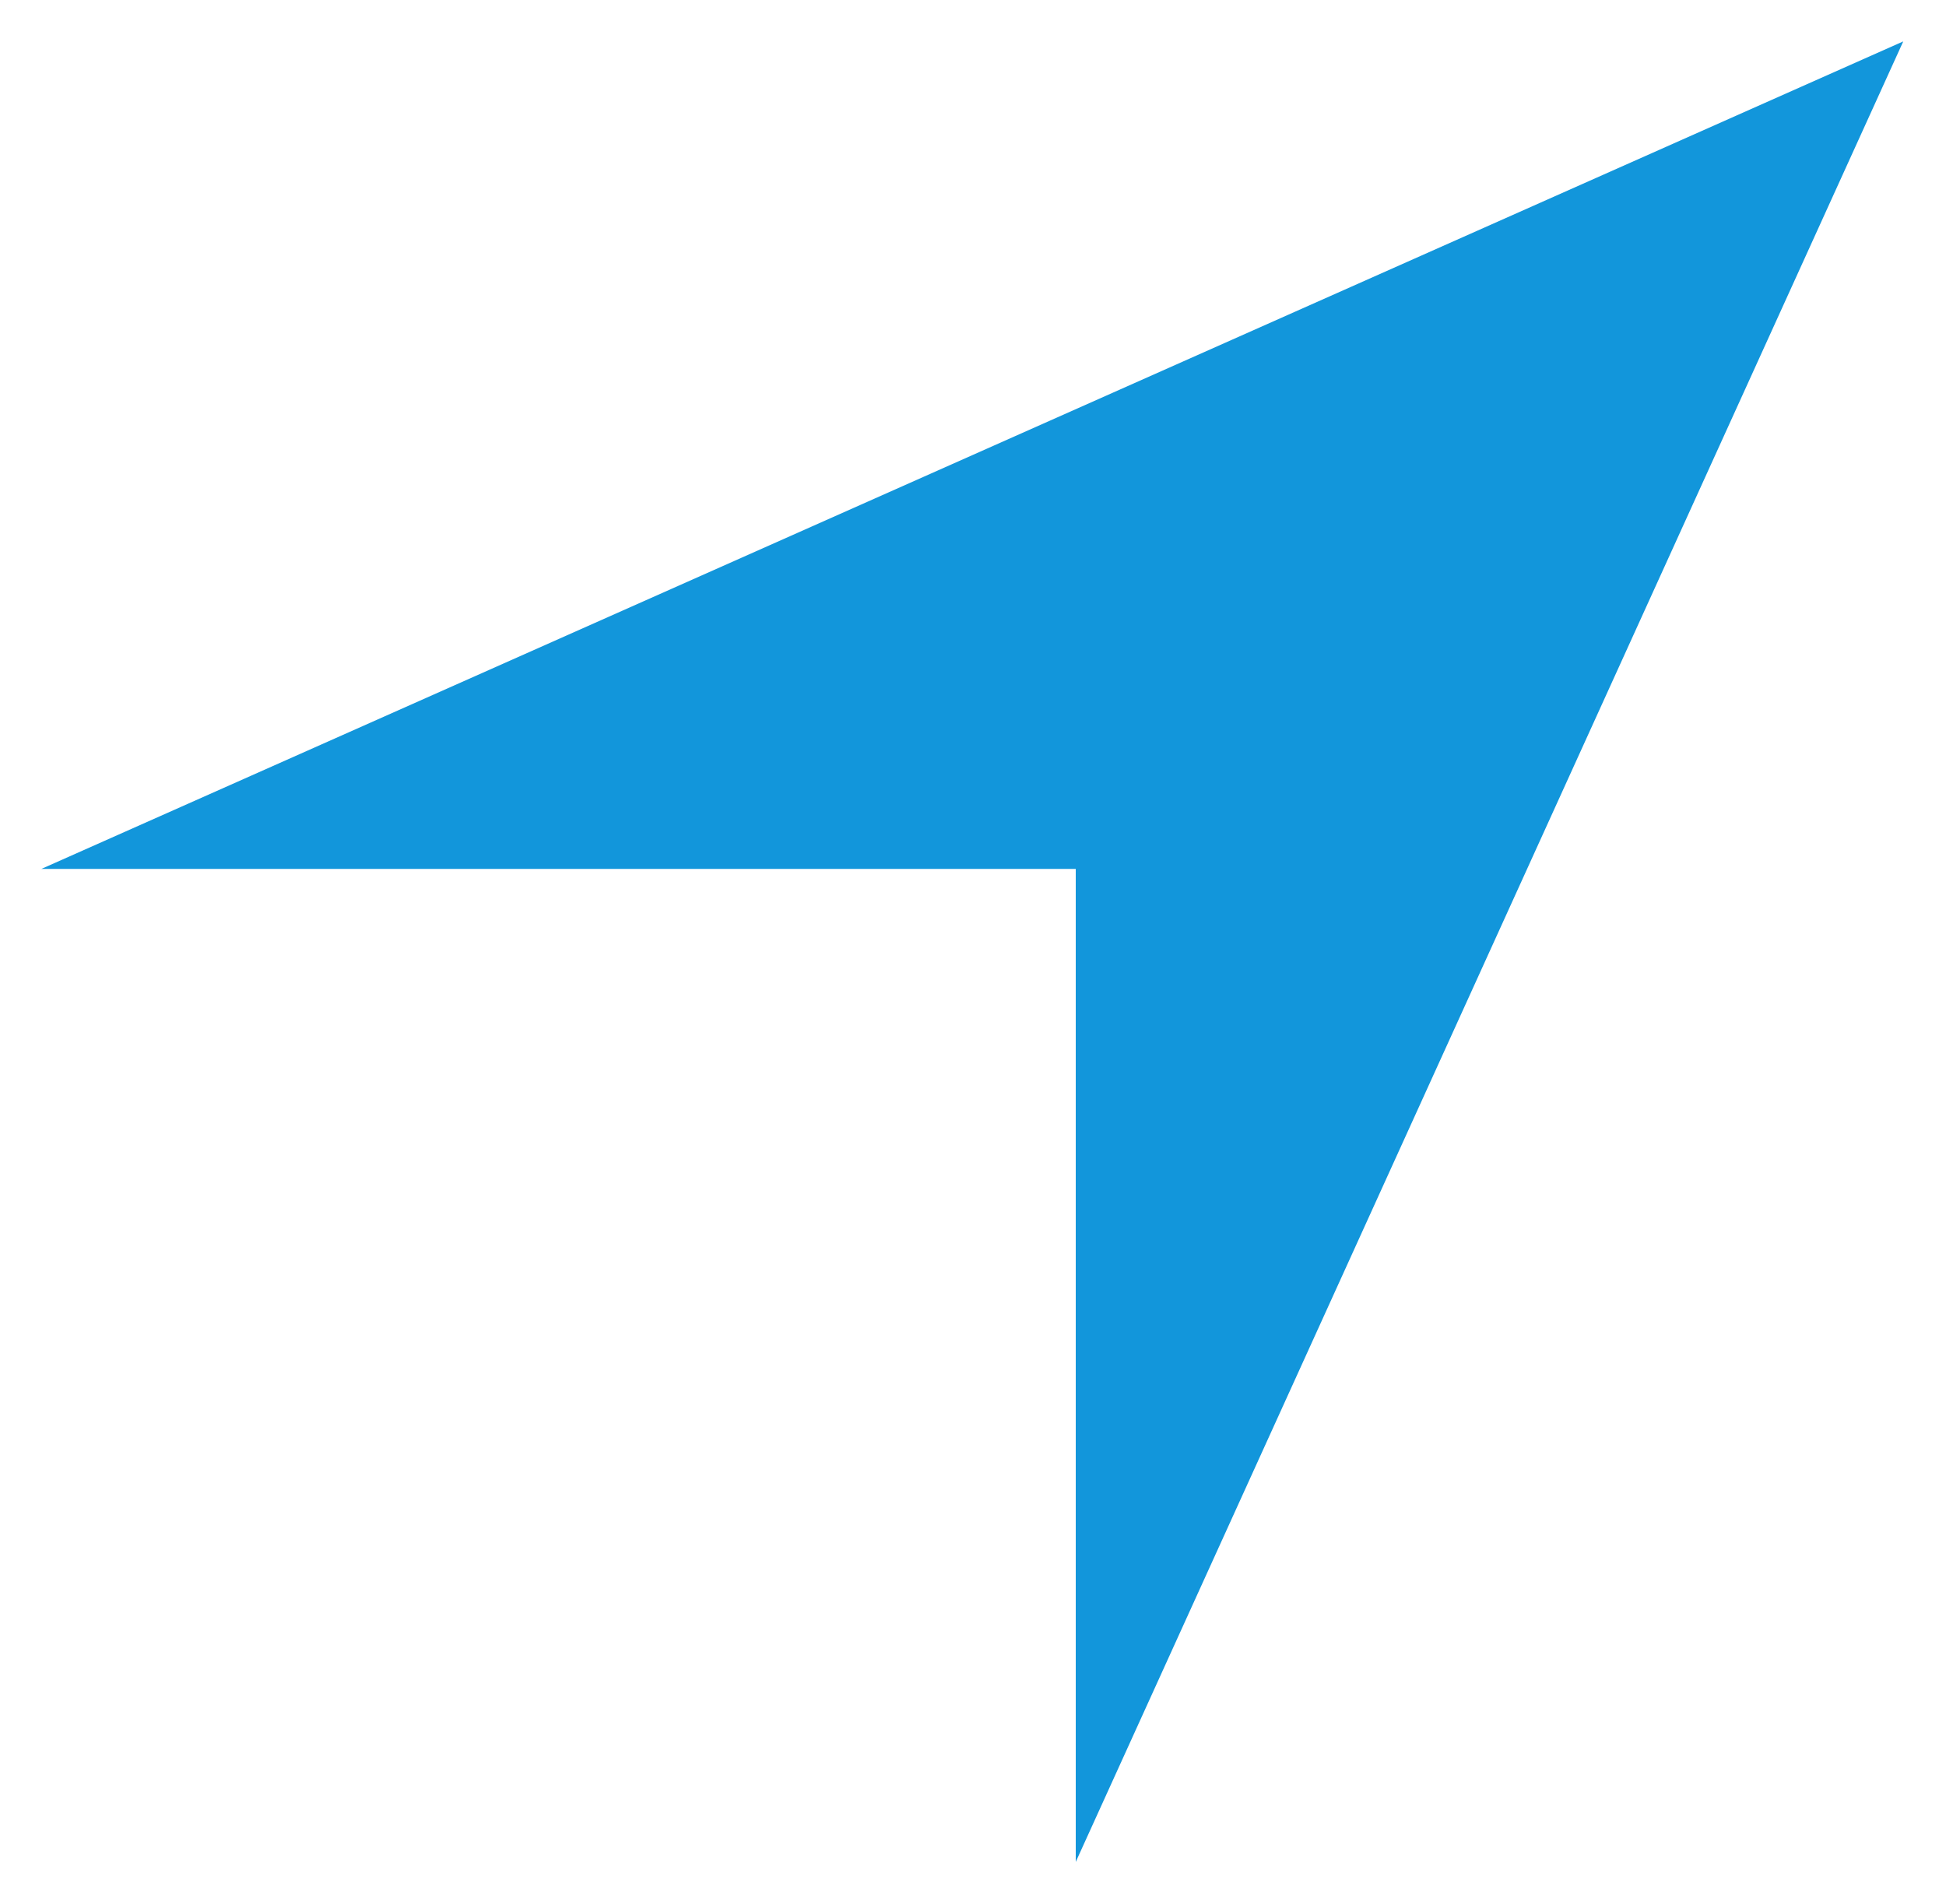
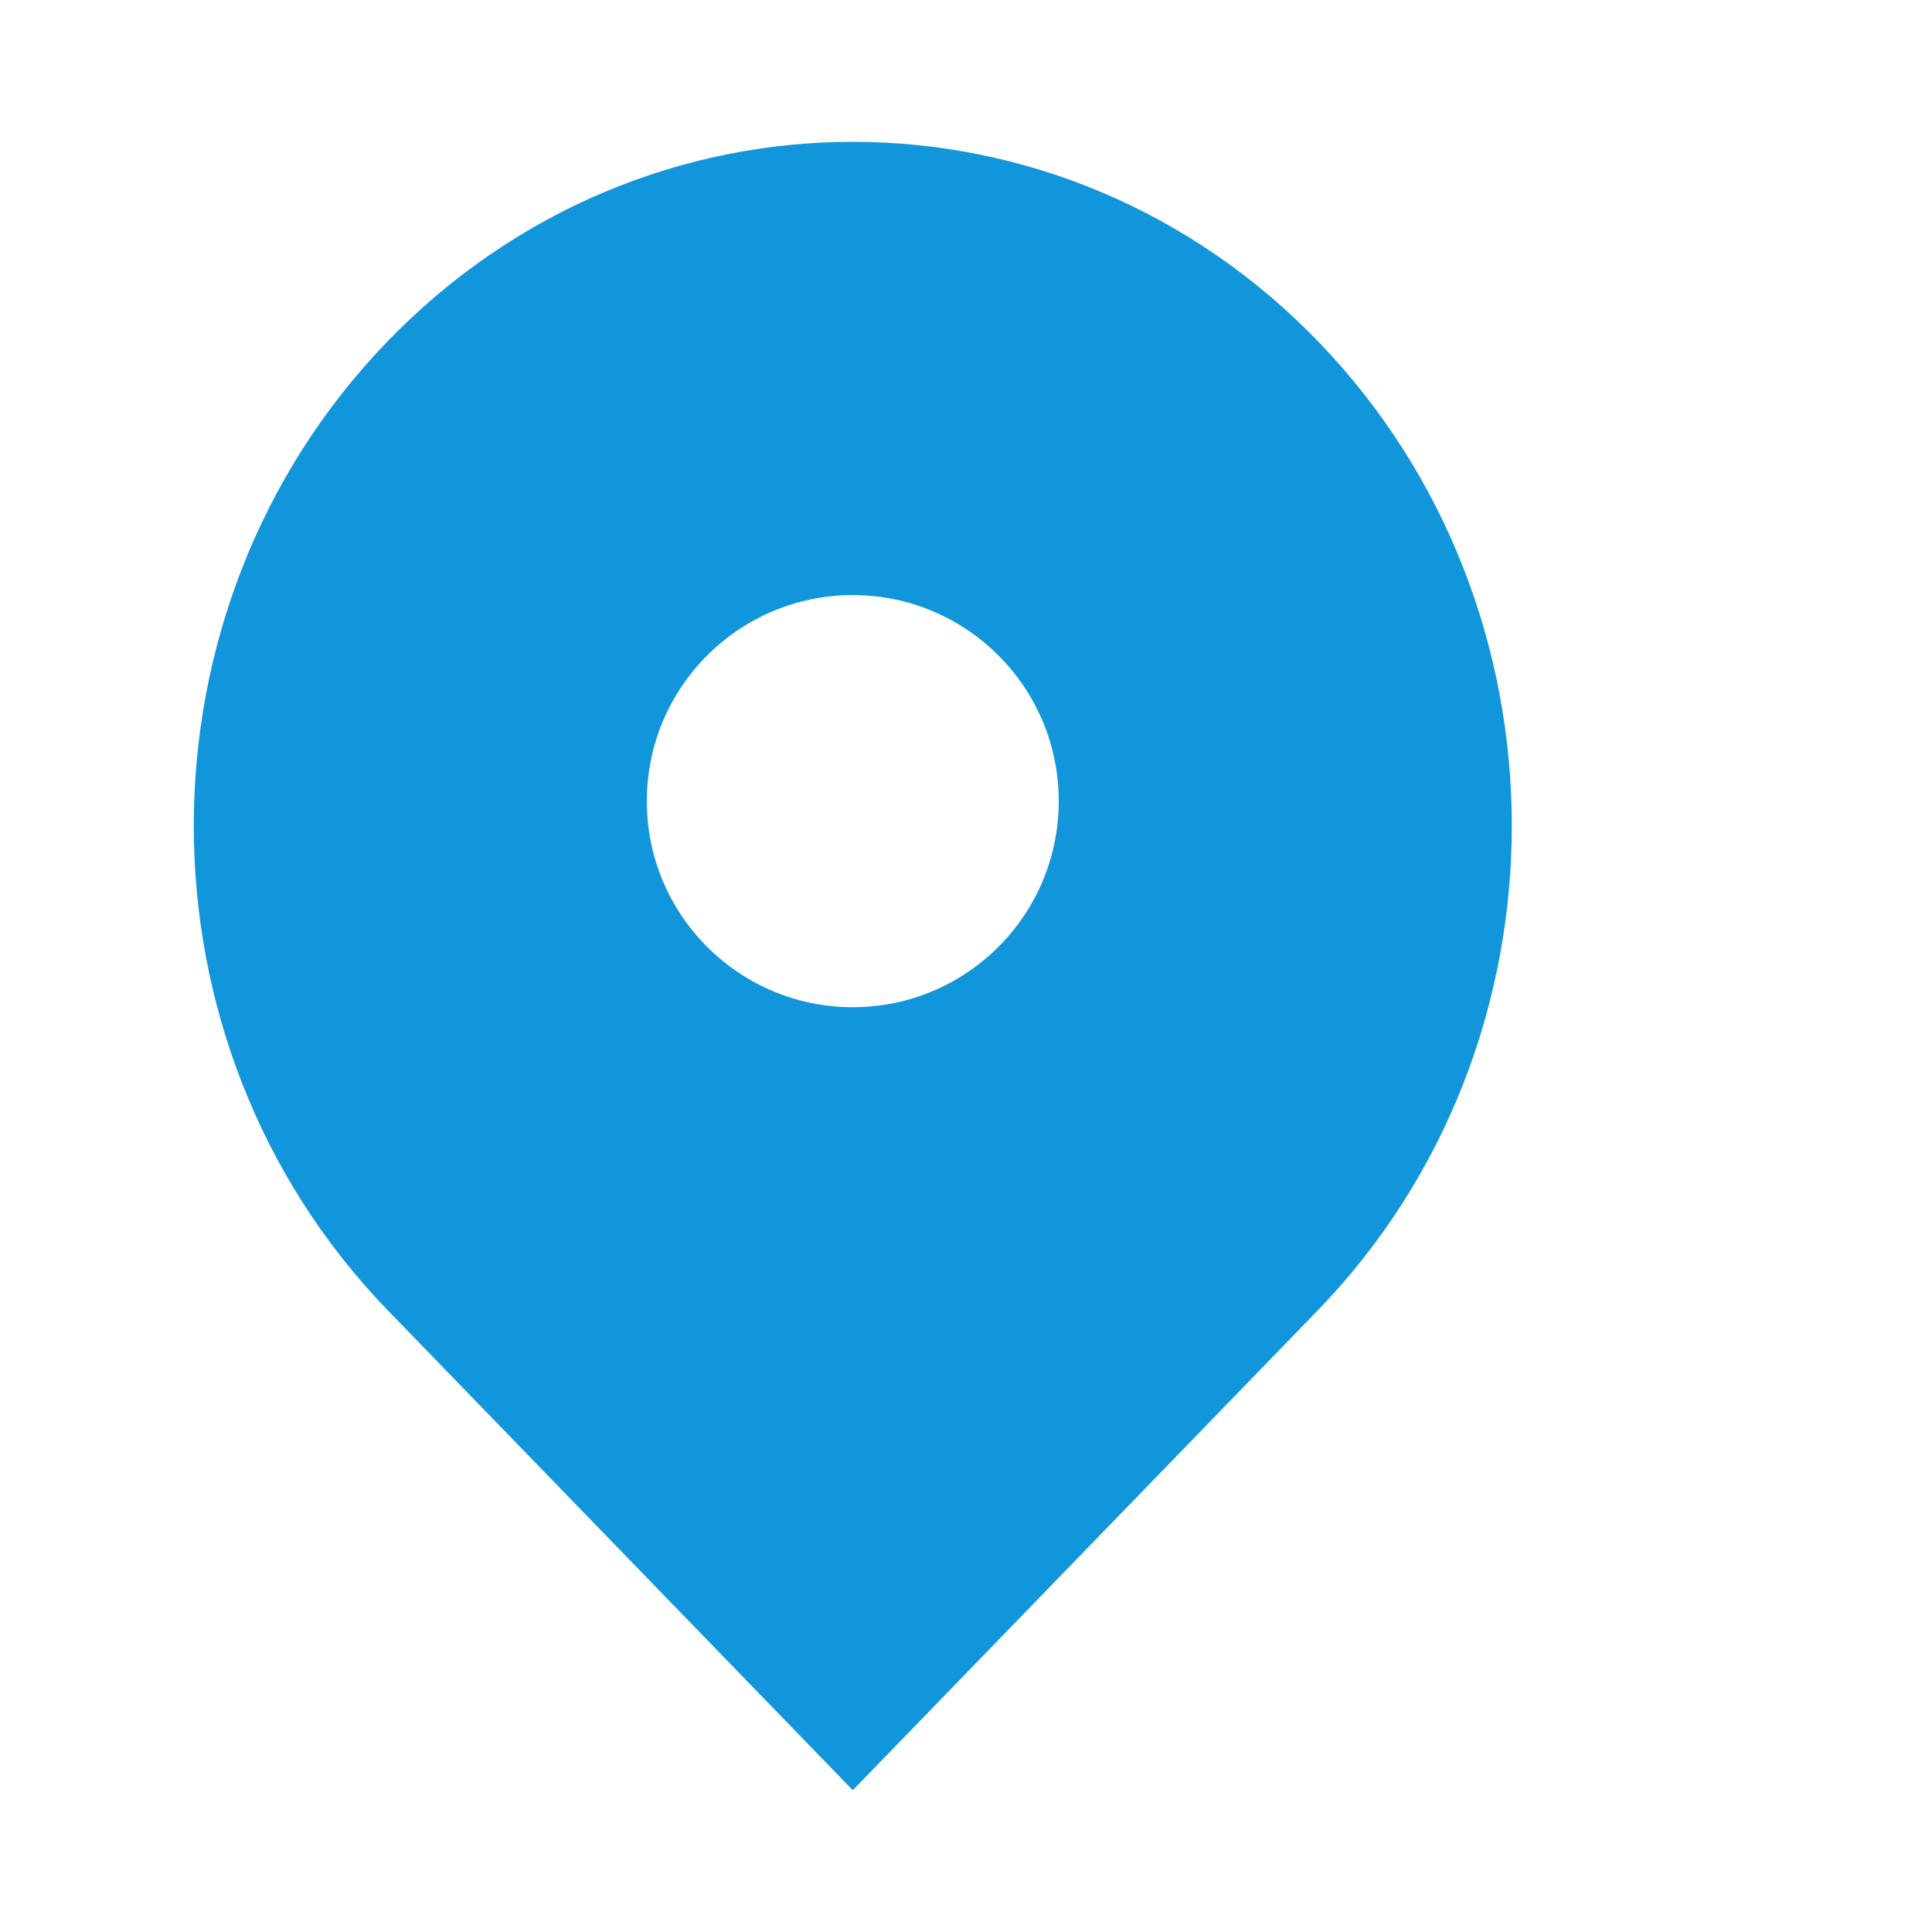
- <svg xmlns="http://www.w3.org/2000/svg" t="1559095794944" class="icon" style="" viewBox="0 0 1047 1024" version="1.1" p-id="1127" width="16.359" height="16">
+ <svg xmlns="http://www.w3.org/2000/svg" t="1559555248654" class="icon" style="" viewBox="0 0 1024 1024" version="1.1" p-id="1148" width="16" height="16">
  <defs>
    <style type="text/css" />
  </defs>
-   <path d="M578.783 1001.739 1024 22.261 22.261 467.478 578.783 467.478 578.783 1001.739Z" p-id="1128" fill="#1296db" />
+   <path d="M698.981 181.327c-136.411-141.544-357.561-141.544-493.973 0-136.411 141.566-136.411 371.102 0 512.646l246.986 254.871 246.986-254.871c136.411-141.544 136.411-371.08 0-512.646zM451.995 533.844a109.177 109.177 0 0 1-109.155-109.221 109.199 109.199 0 0 1 109.155-109.221 109.199 109.199 0 0 1 109.155 109.221 109.199 109.199 0 0 1-109.155 109.221z" p-id="1149" fill="#1296db" />
</svg>
